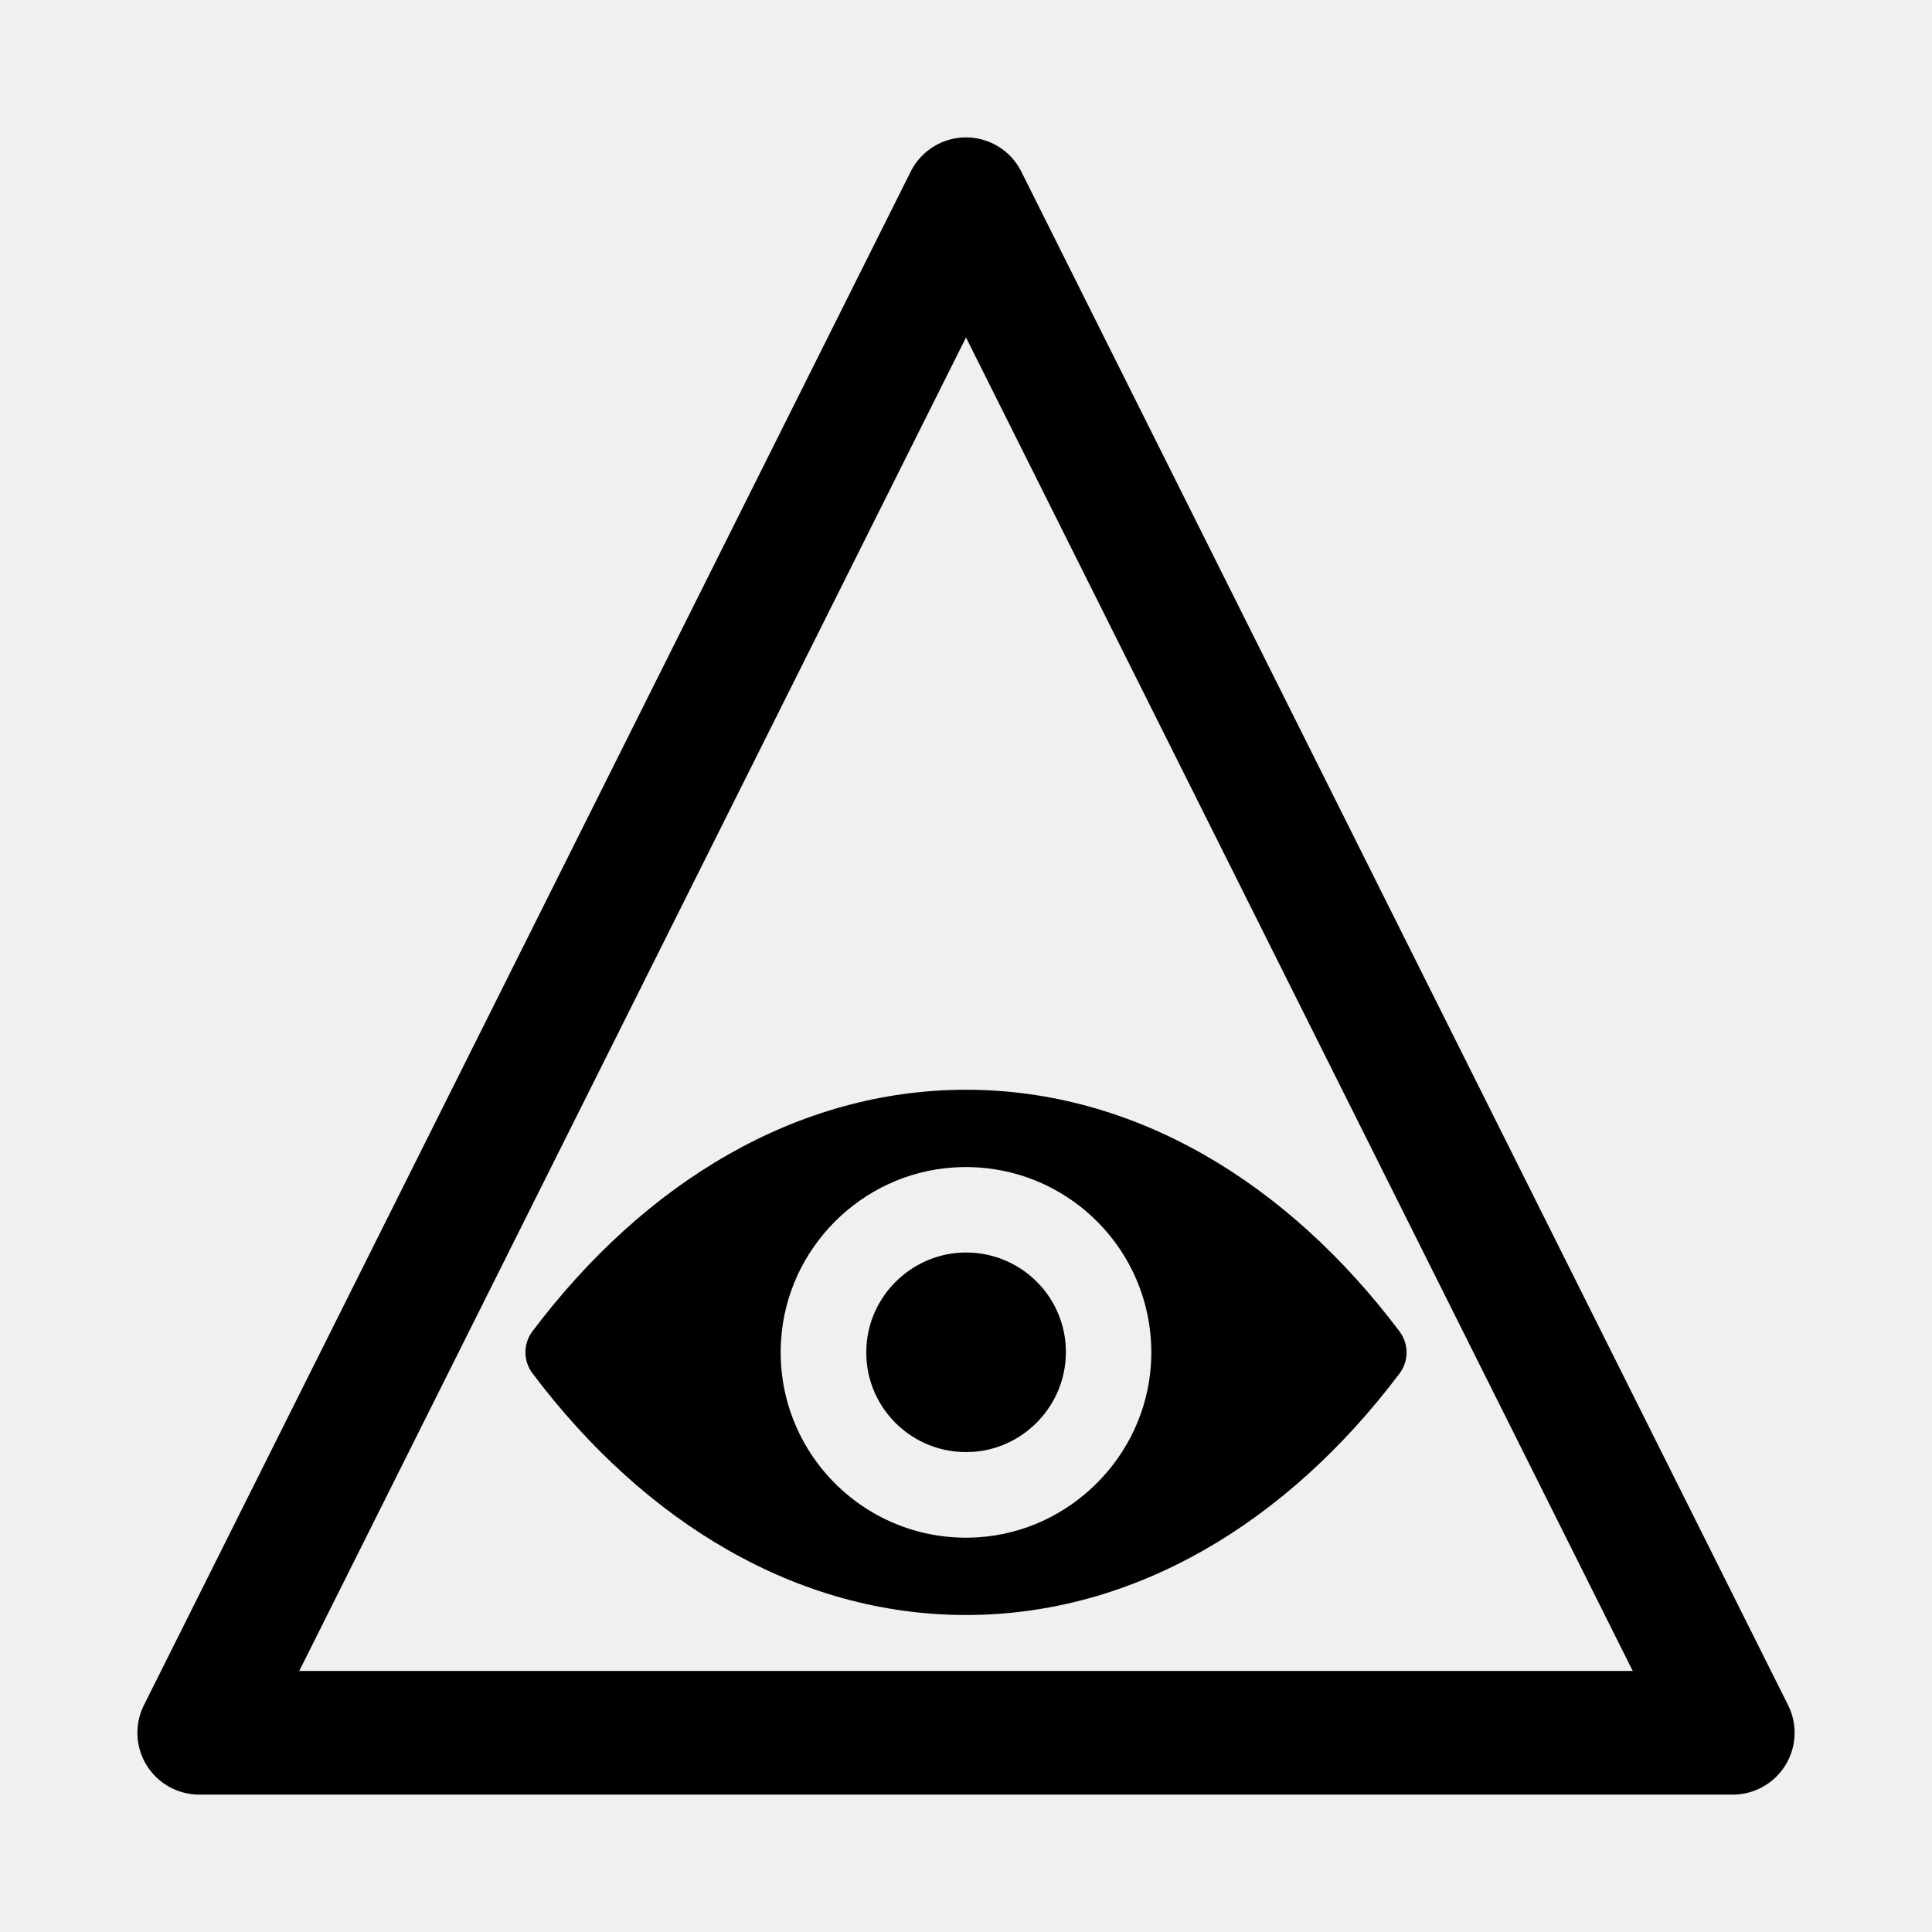
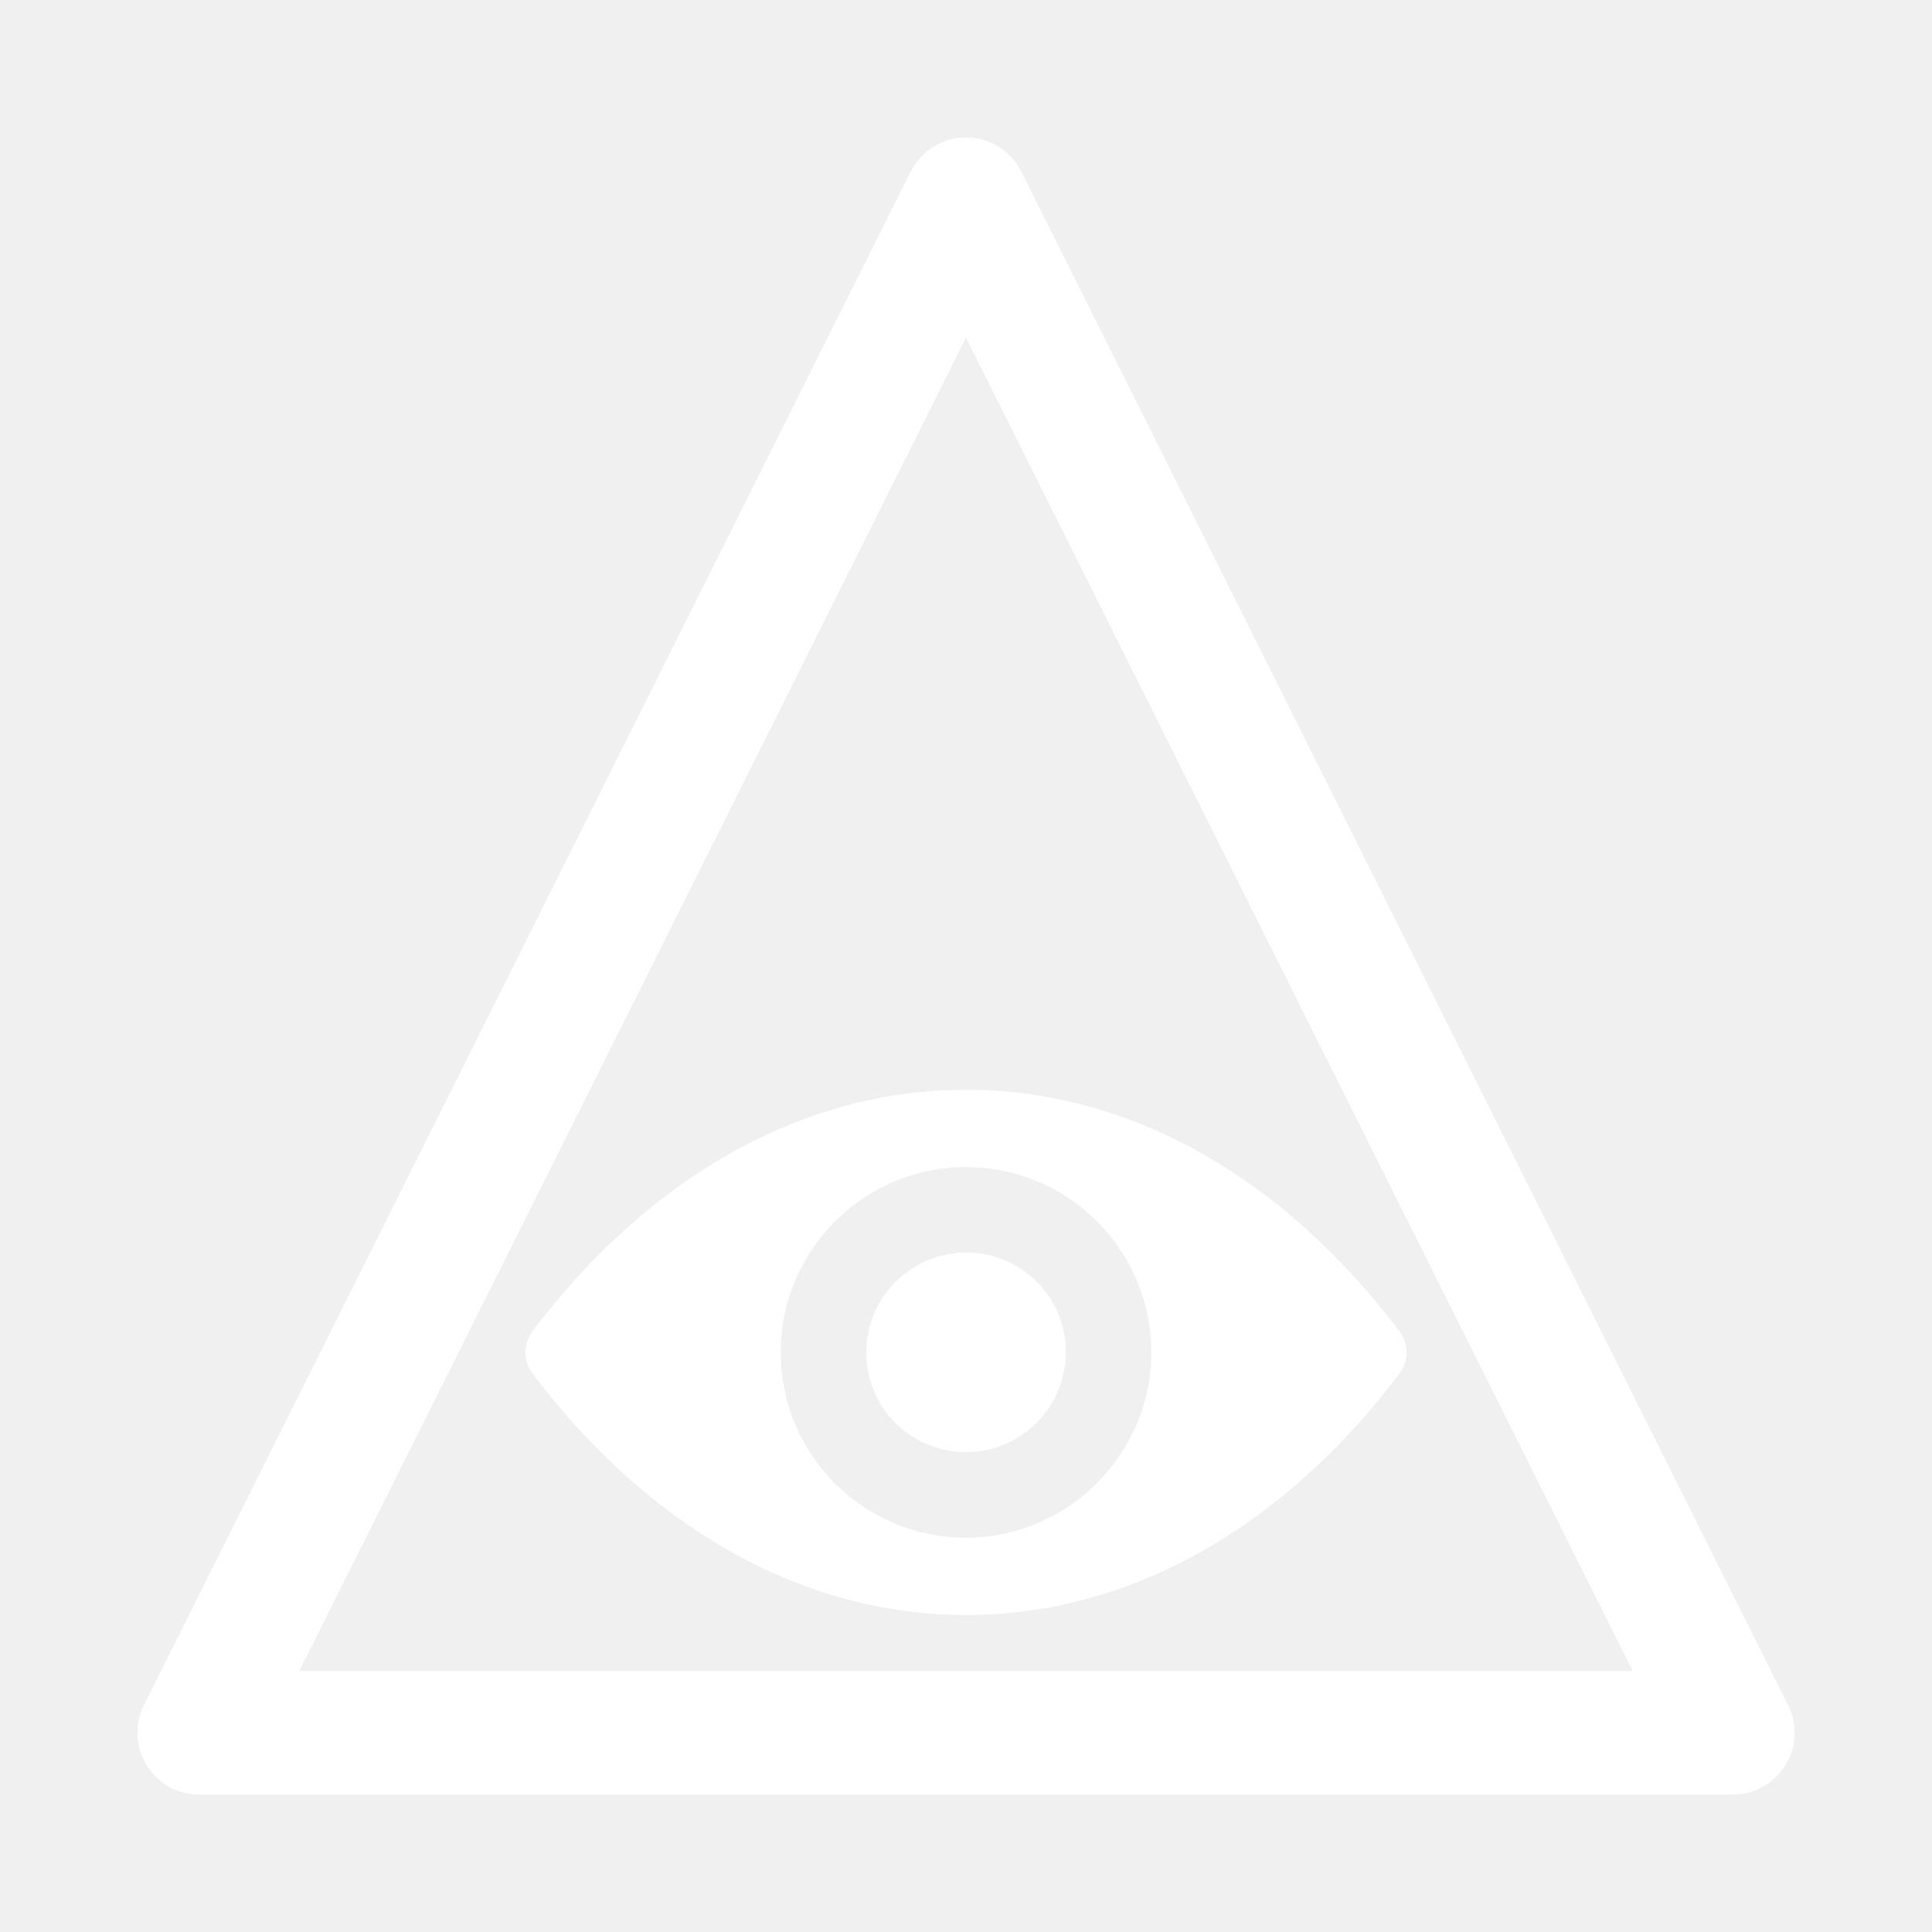
<svg xmlns="http://www.w3.org/2000/svg" viewBox="0 0 500 500" width="500" height="500">
-   <path d="m250 51.559 198.441 396.882H51.559z" style="stroke: currentColor; stroke-linecap: round; stroke-linejoin: round; fill: none; stroke-width: 32;" />
-   <path d="M250 282.029c-43.57 0-83.08 23.838-112.236 62.555a9.03 9.03 0 0 0 0 10.776C166.92 394.127 206.43 417.962 250 417.962s83.081-23.837 112.237-62.555a9.03 9.03 0 0 0 0-10.775C333.081 305.867 293.57 282.029 250 282.029m3.126 115.828c-28.923 1.821-52.807-22.018-50.986-50.986 1.491-23.884 20.851-43.244 44.735-44.735 28.922-1.821 52.807 22.017 50.986 50.986-1.539 23.837-20.898 43.196-44.735 44.735m-1.447-22.112c-15.58.98-28.455-11.848-27.428-27.429.792-12.874 11.241-23.277 24.116-24.117 15.581-.979 28.456 11.849 27.428 27.429-.838 12.921-11.287 23.325-24.116 24.119" style="fill: currentColor;" />
+   <path d="m250 51.559 198.441 396.882H51.559z" style="stroke: #fff; stroke-linecap: round; stroke-linejoin: round; fill: none; stroke-width: 32;" />
+   <path d="M250 282.029c-43.57 0-83.08 23.838-112.236 62.555a9.03 9.03 0 0 0 0 10.776C166.92 394.127 206.43 417.962 250 417.962s83.081-23.837 112.237-62.555a9.03 9.03 0 0 0 0-10.775C333.081 305.867 293.57 282.029 250 282.029m3.126 115.828c-28.923 1.821-52.807-22.018-50.986-50.986 1.491-23.884 20.851-43.244 44.735-44.735 28.922-1.821 52.807 22.017 50.986 50.986-1.539 23.837-20.898 43.196-44.735 44.735m-1.447-22.112c-15.58.98-28.455-11.848-27.428-27.429.792-12.874 11.241-23.277 24.116-24.117 15.581-.979 28.456 11.849 27.428 27.429-.838 12.921-11.287 23.325-24.116 24.119" style="fill: #fff;" />
</svg>
